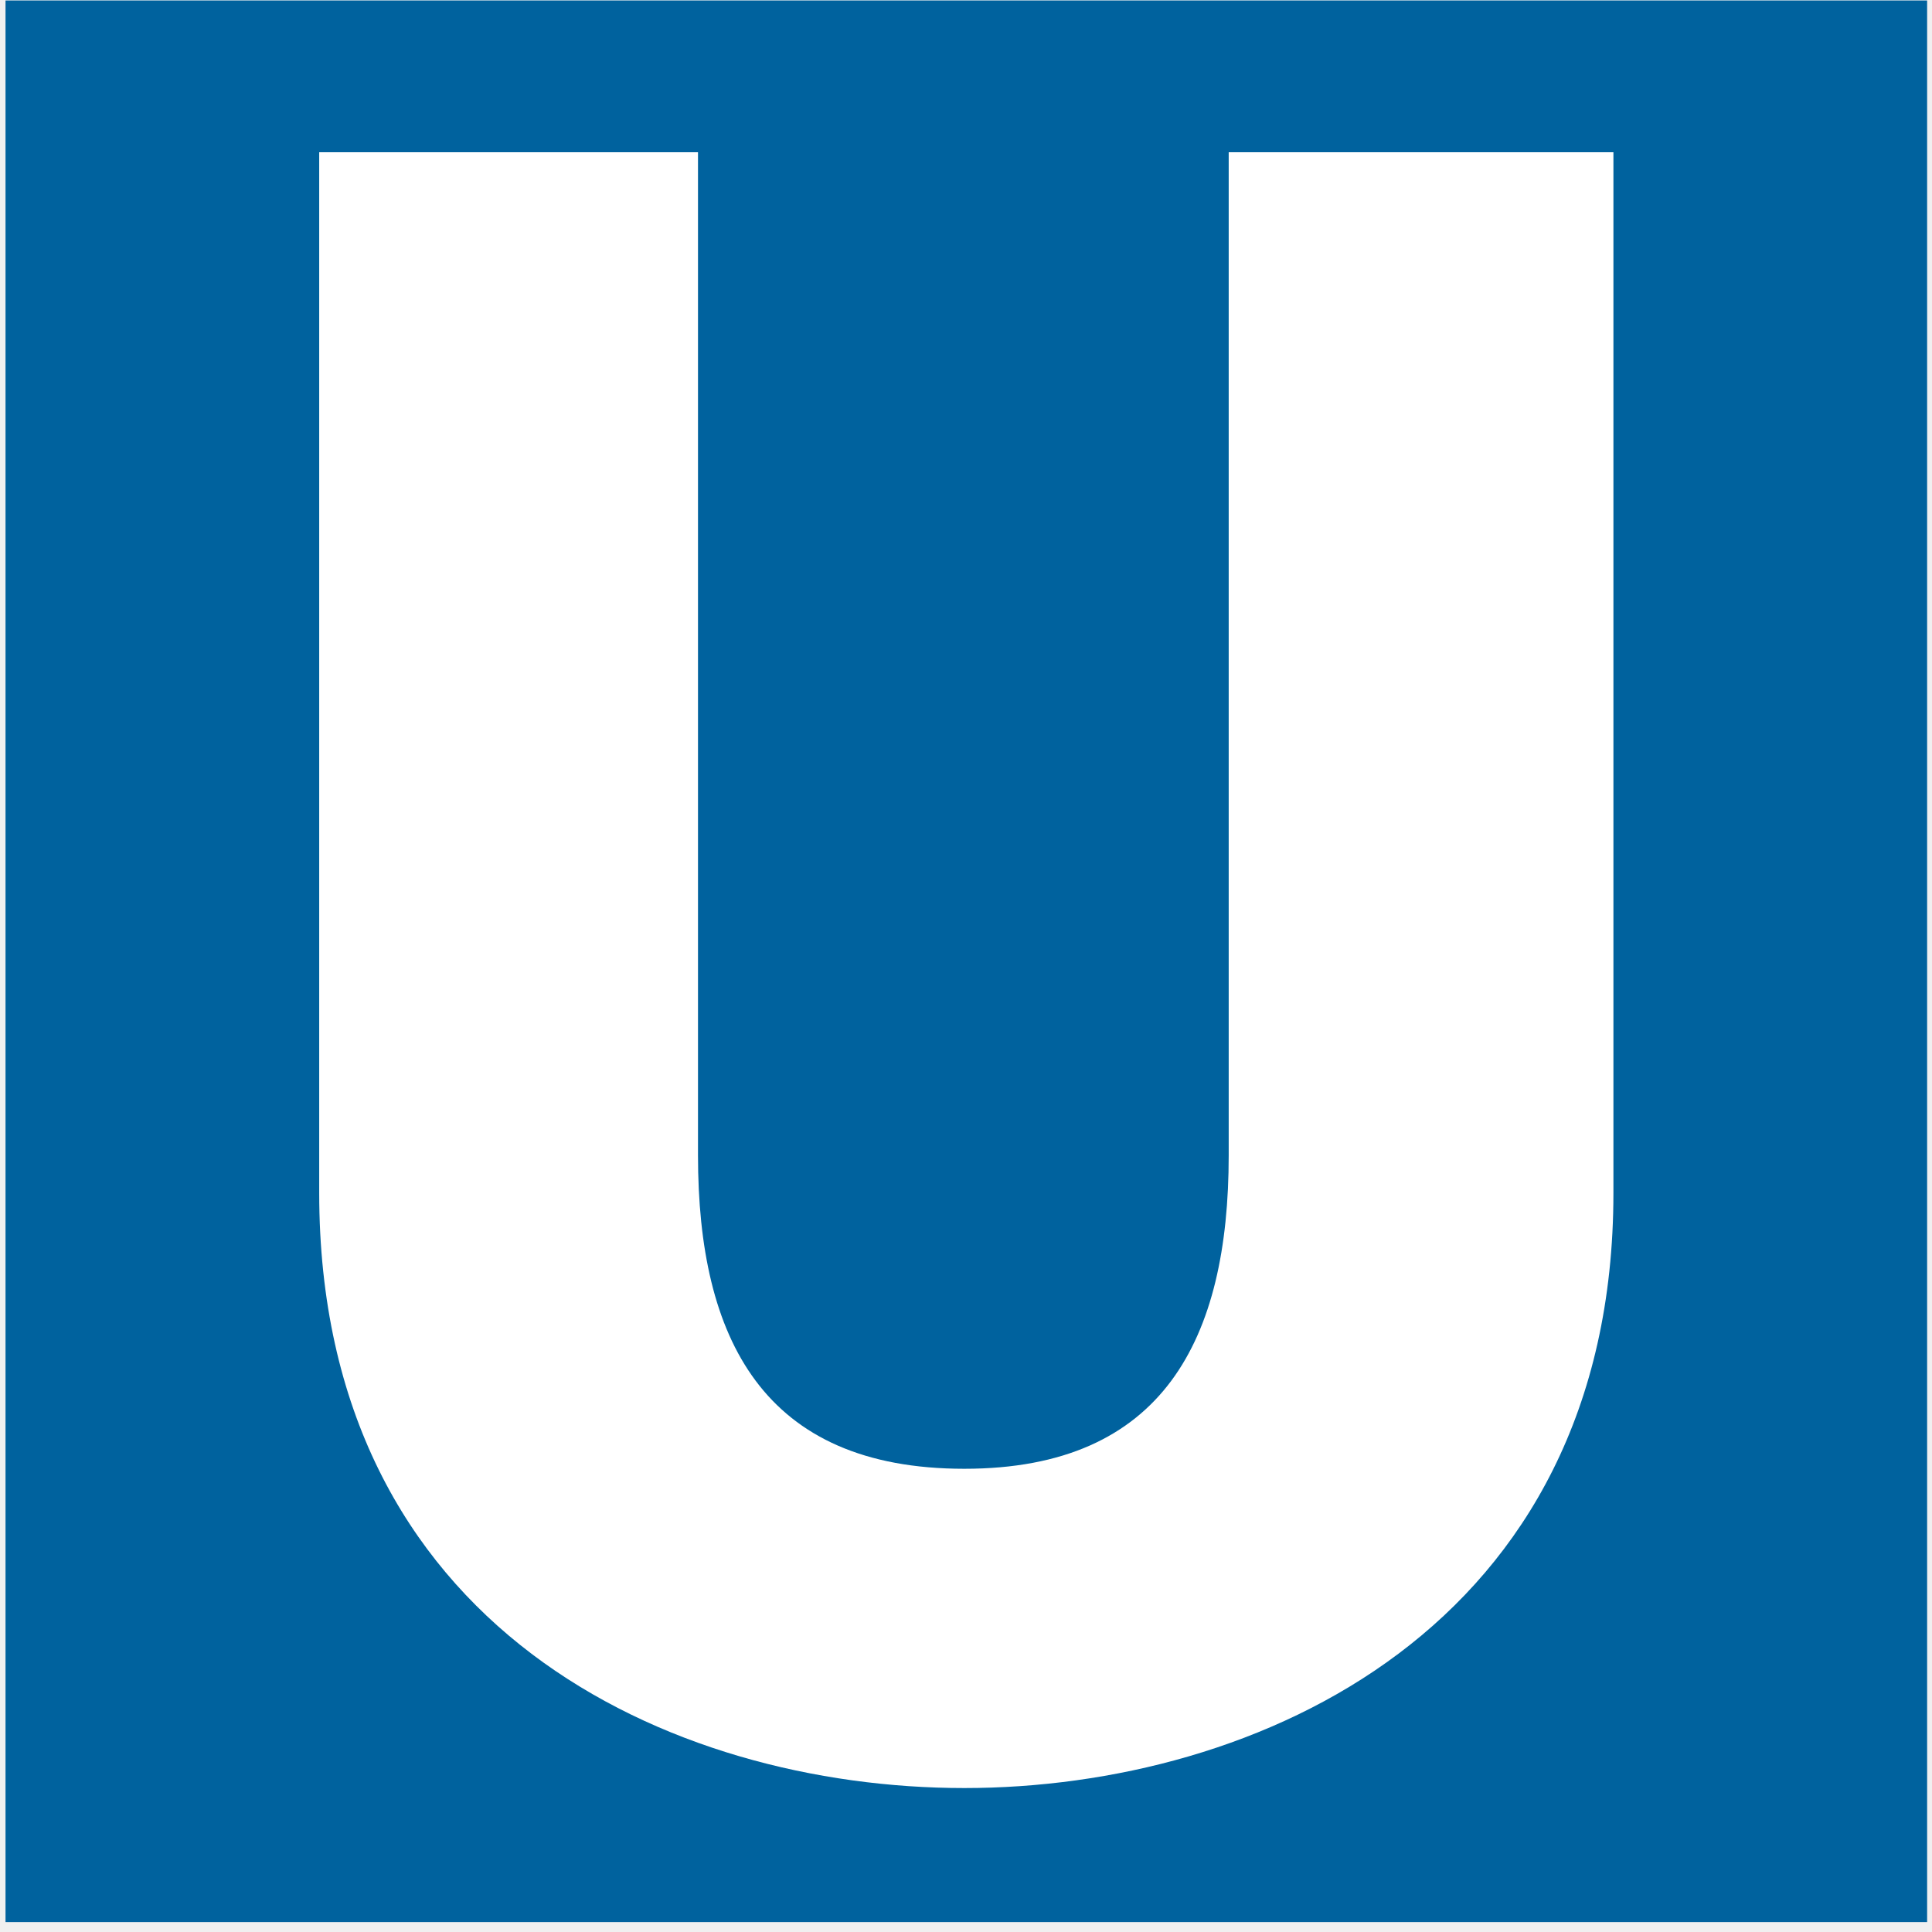
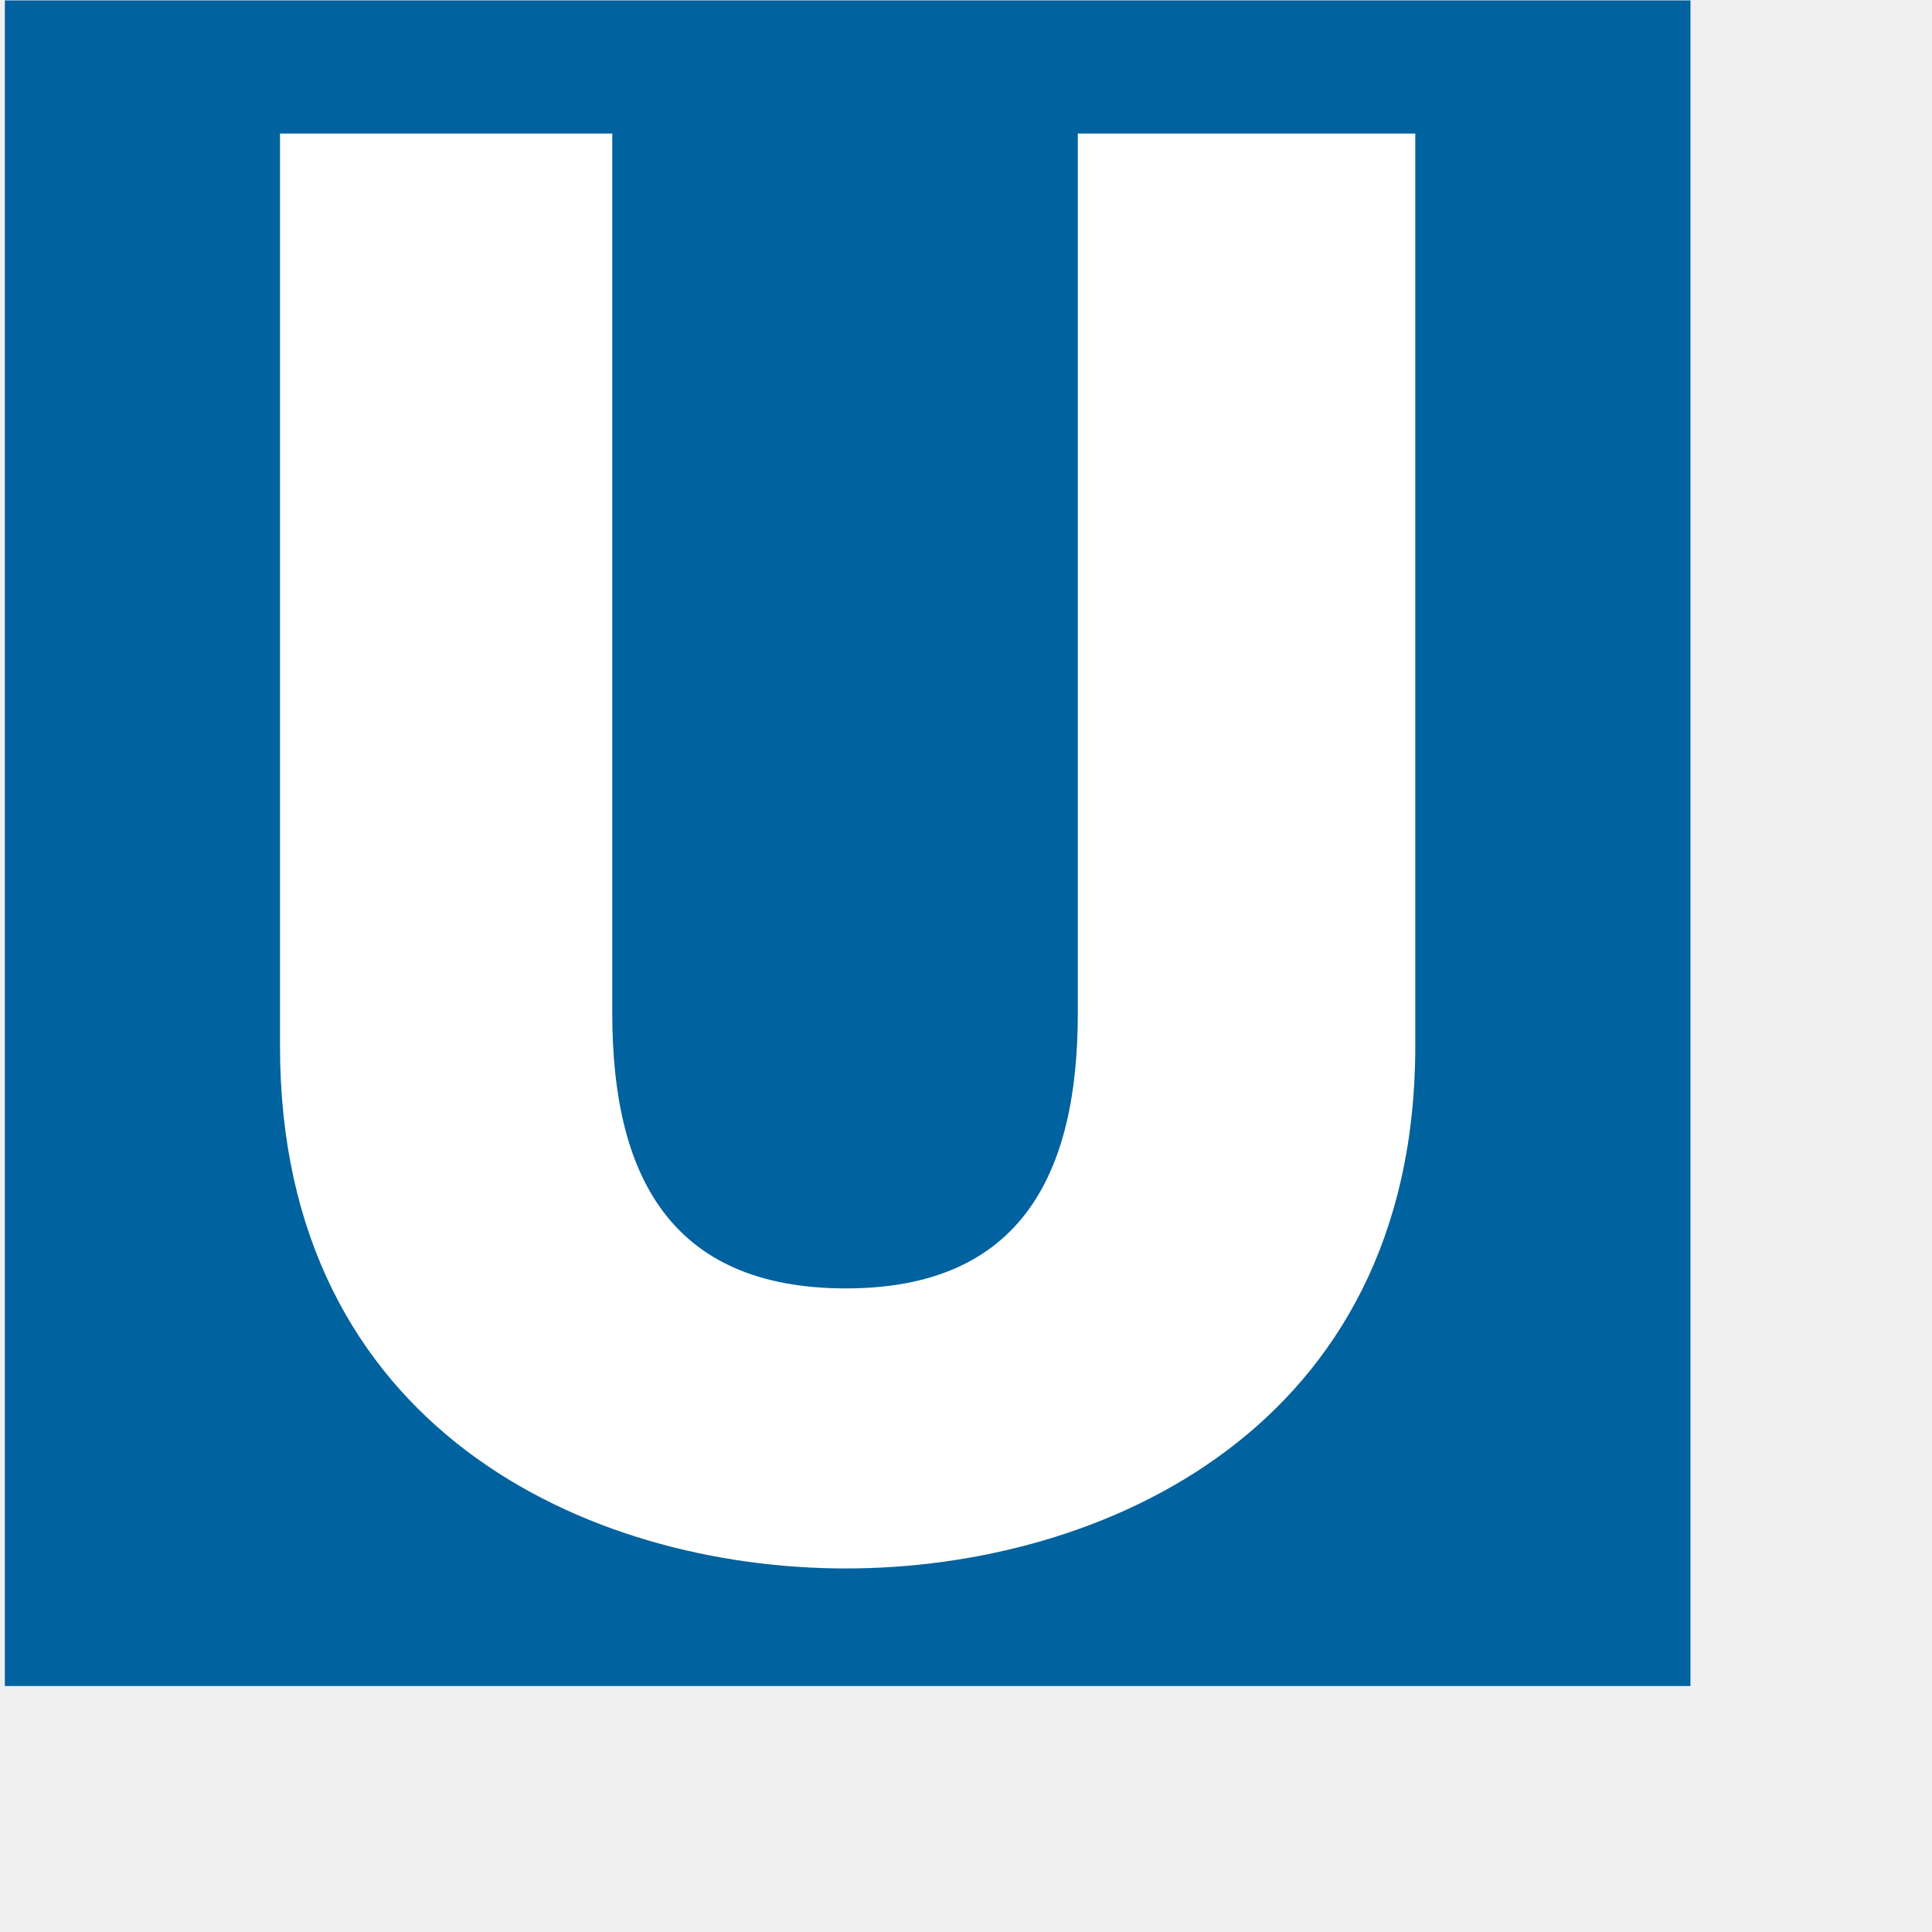
<svg xmlns="http://www.w3.org/2000/svg" width="100" height="100" viewBox="0 0 114 114" version="1.1">
-   <g id="u-bahn" fill-rule="evenodd">
+   <g id="u-bahn" fill-rule="evenodd" transform="scale(0.877193)">
    <polygon points="0.326 113.414 113.712 113.414 113.712 0.028 0.326 0.028" fill="#00629E" />
    <path d="M95.202,70.386 C95.202,96.086 74.131,105.506 56.902,105.506 C39.557,105.506 18.835,96.086 18.835,70.386 L18.835,8.983 L41.186,8.983 L41.186,68.176 C41.186,78.991 45.028,86.667 56.902,86.667 C68.66,86.667 72.501,78.991 72.501,68.176 L72.501,8.983 L95.202,8.983 L95.202,70.386 L95.202,70.386 Z" fill="#fff" />
  </g>
</svg>
